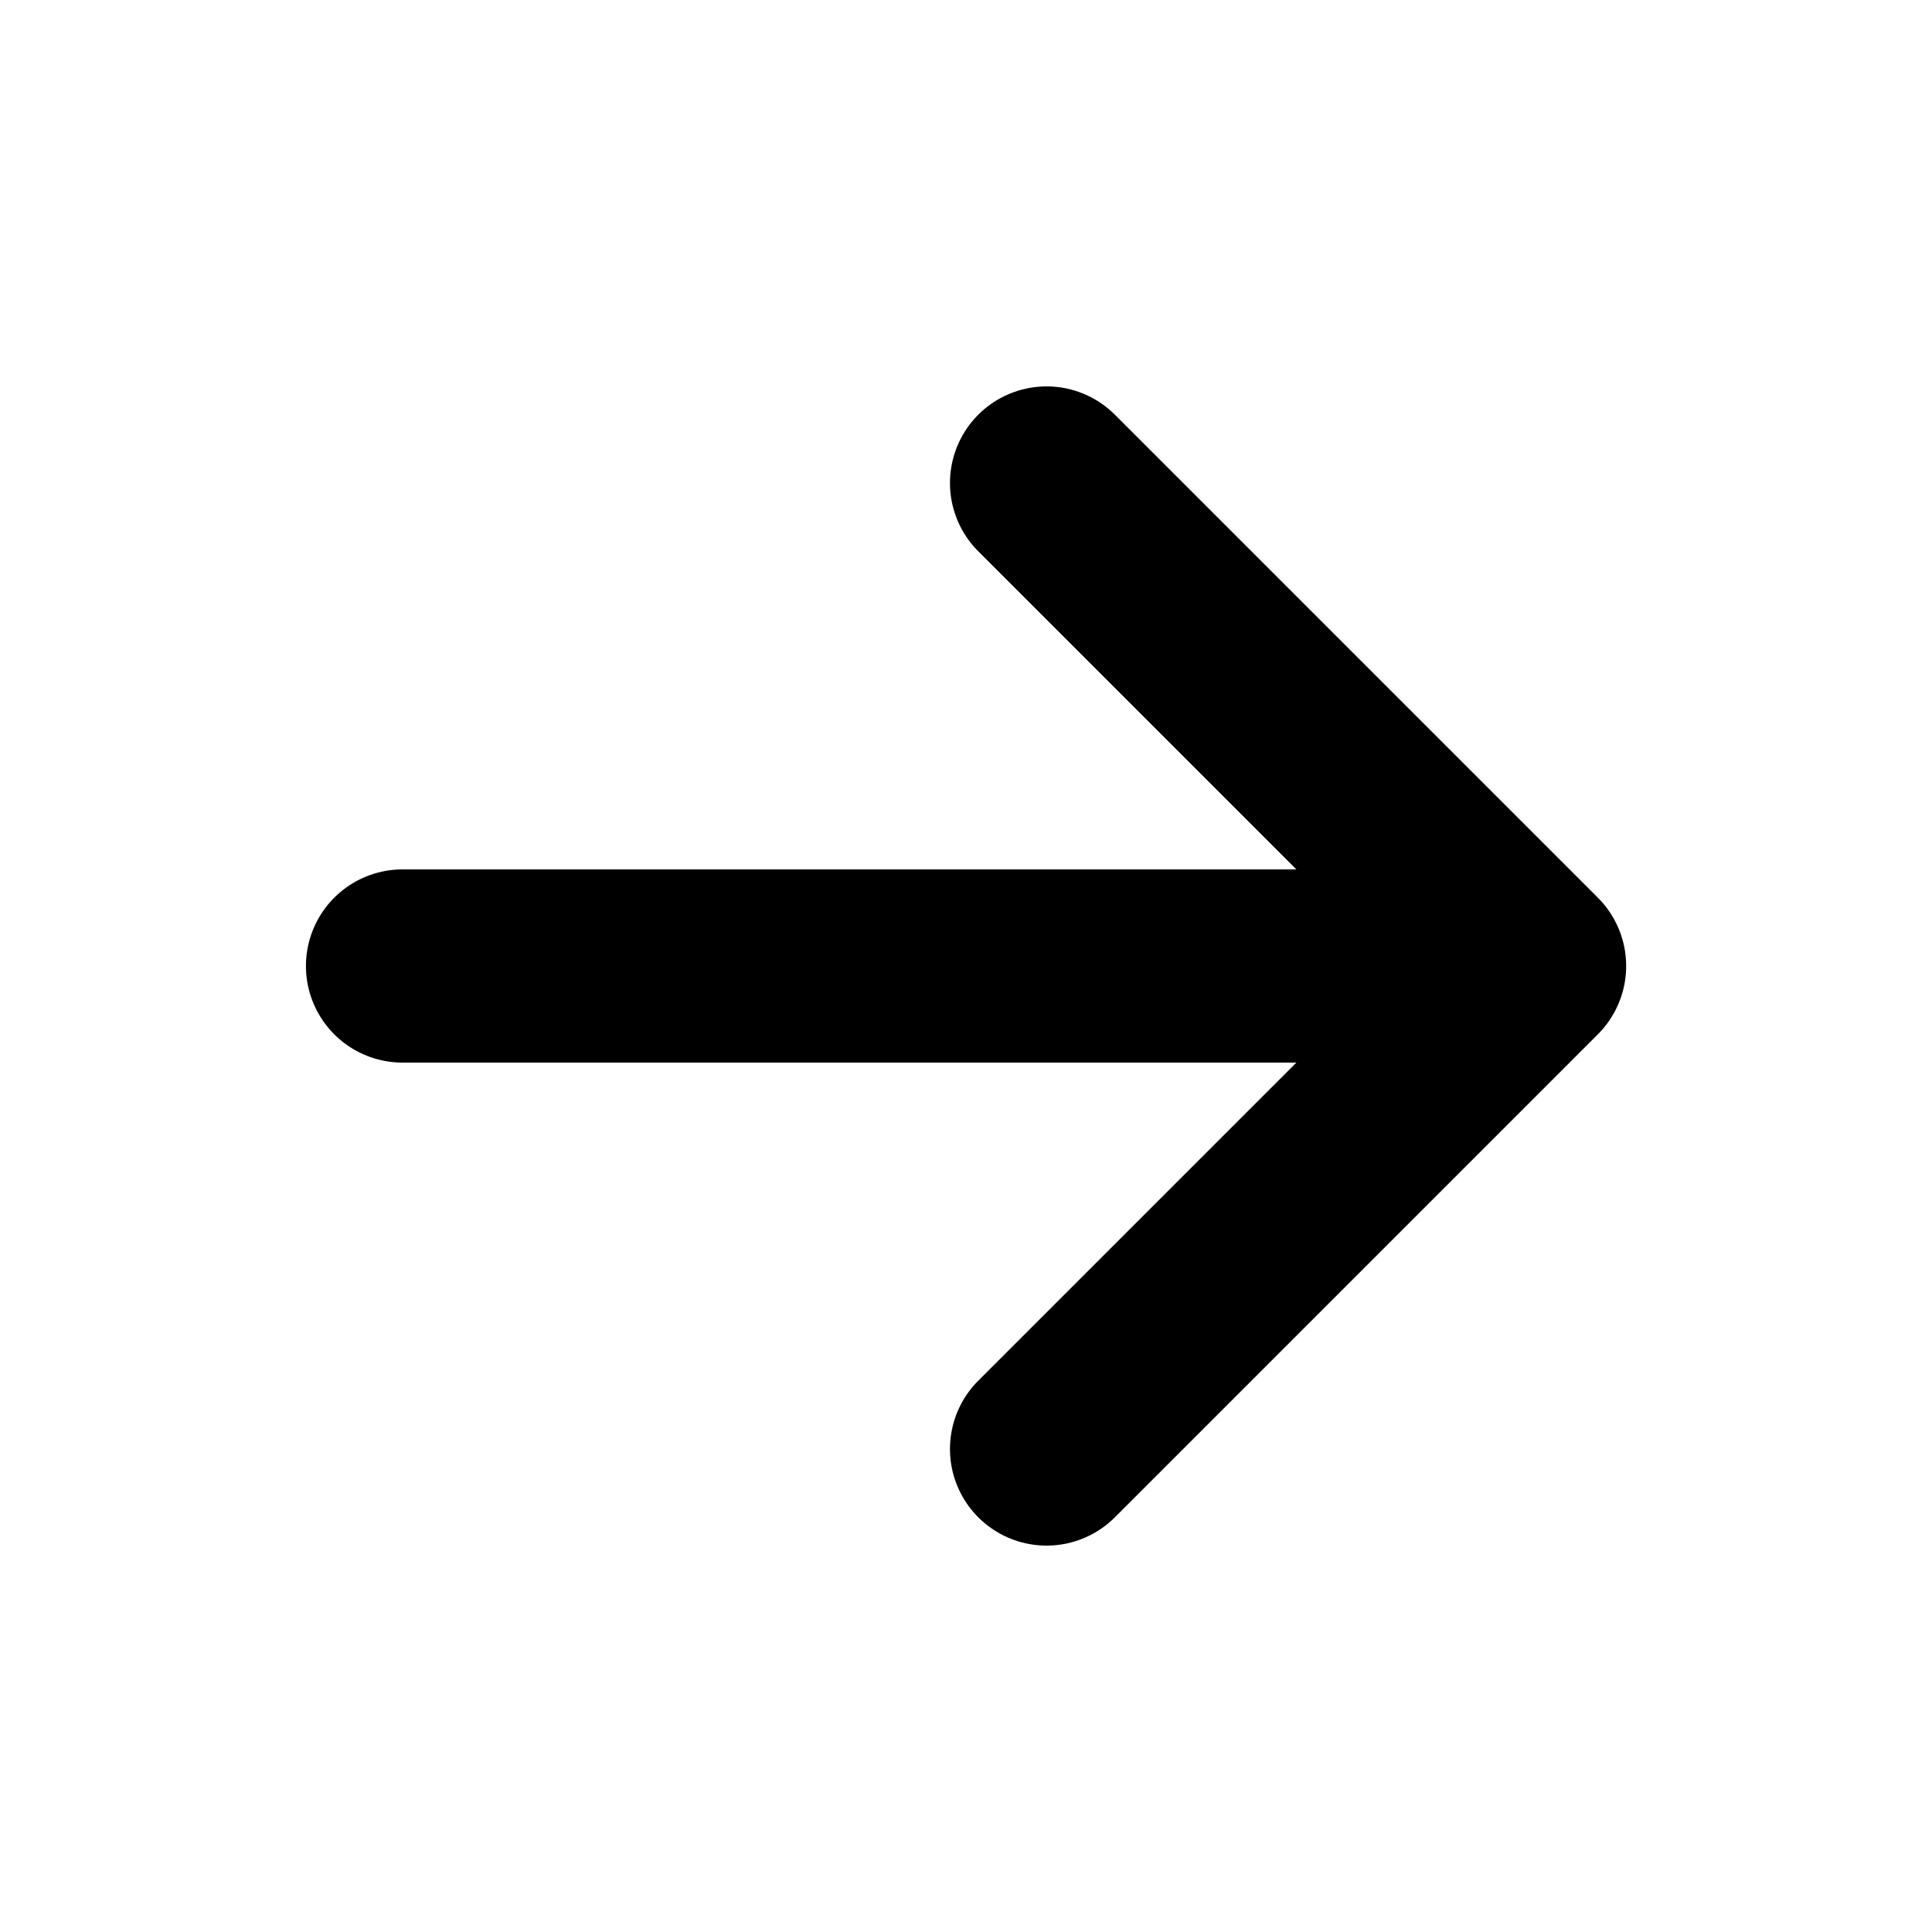
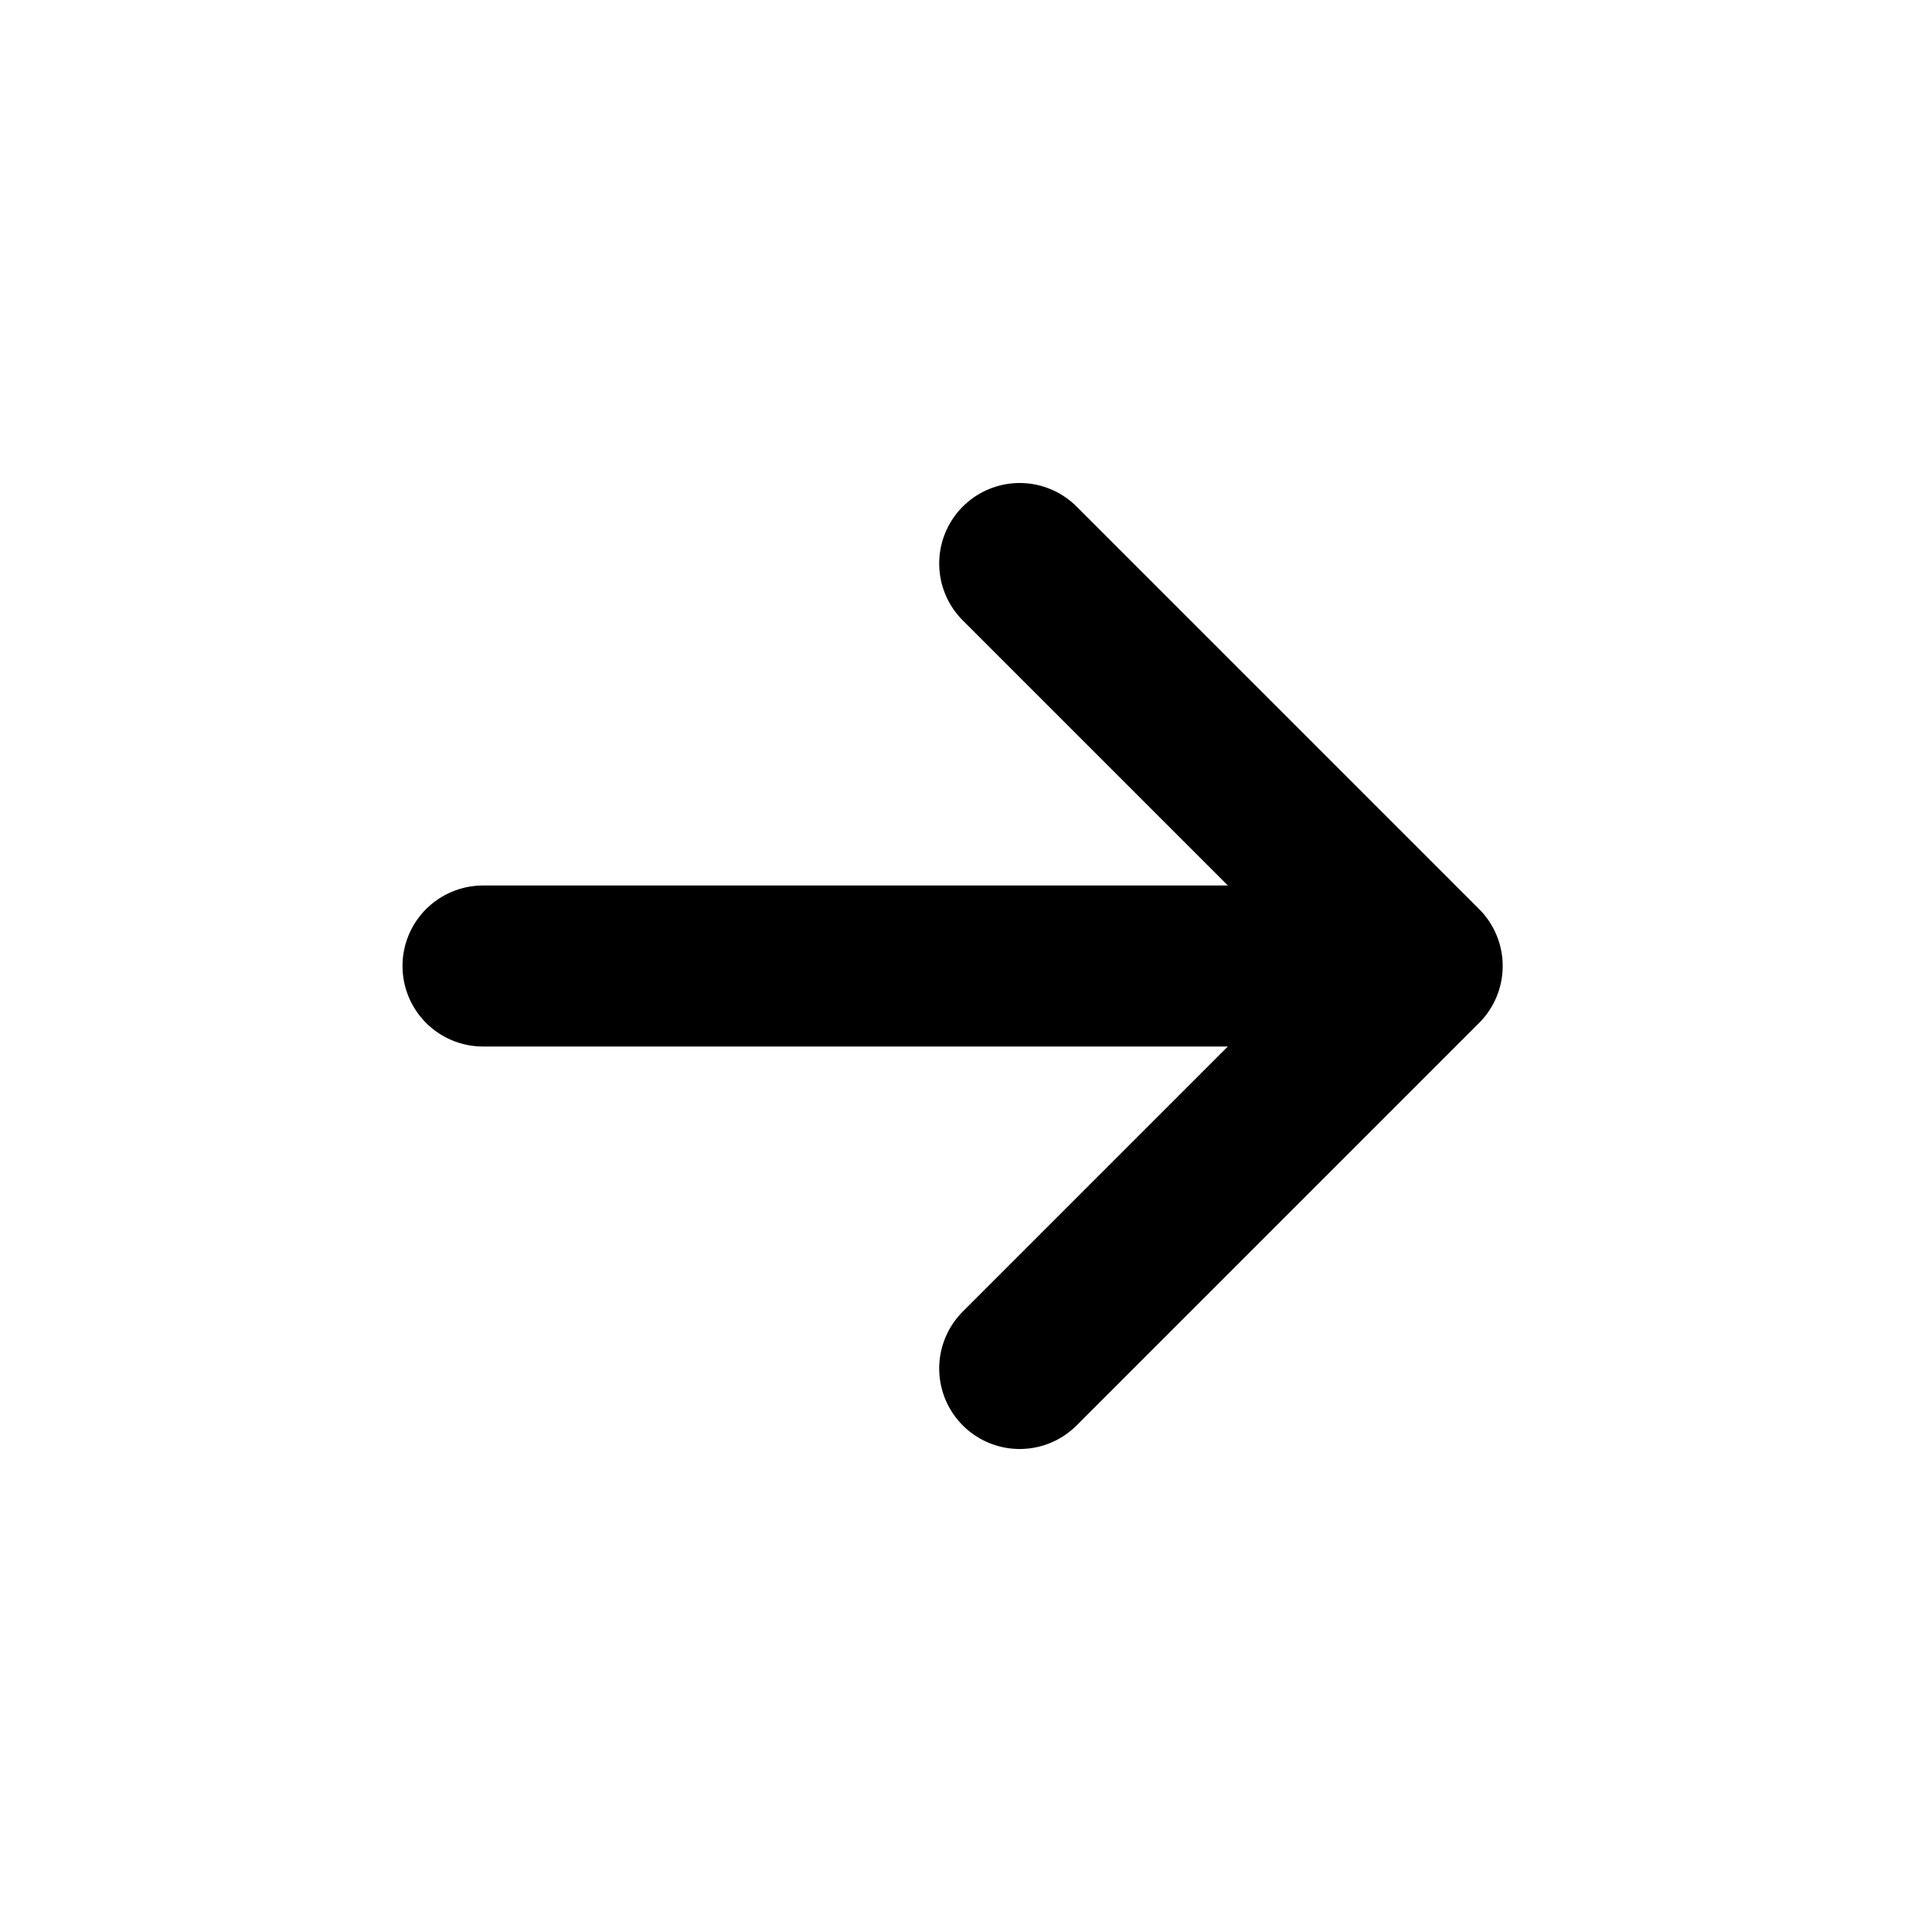
- <svg xmlns="http://www.w3.org/2000/svg" width="20" height="20" viewBox="0 0 20 20" fill="none">
-   <path d="M4.167 10H15.834M15.834 10L10.834 15M15.834 10L10.834 5" stroke="black" stroke-width="2" stroke-linecap="round" stroke-linejoin="round" />
+ <svg xmlns="http://www.w3.org/2000/svg" width="24" height="24" viewBox="0 0 24 24" fill="none">
+   <path d="M6 12H17.667M17.667 12L12.667 17M17.667 12L12.667 7" stroke="black" stroke-width="2" stroke-linecap="round" stroke-linejoin="round" />
</svg>
